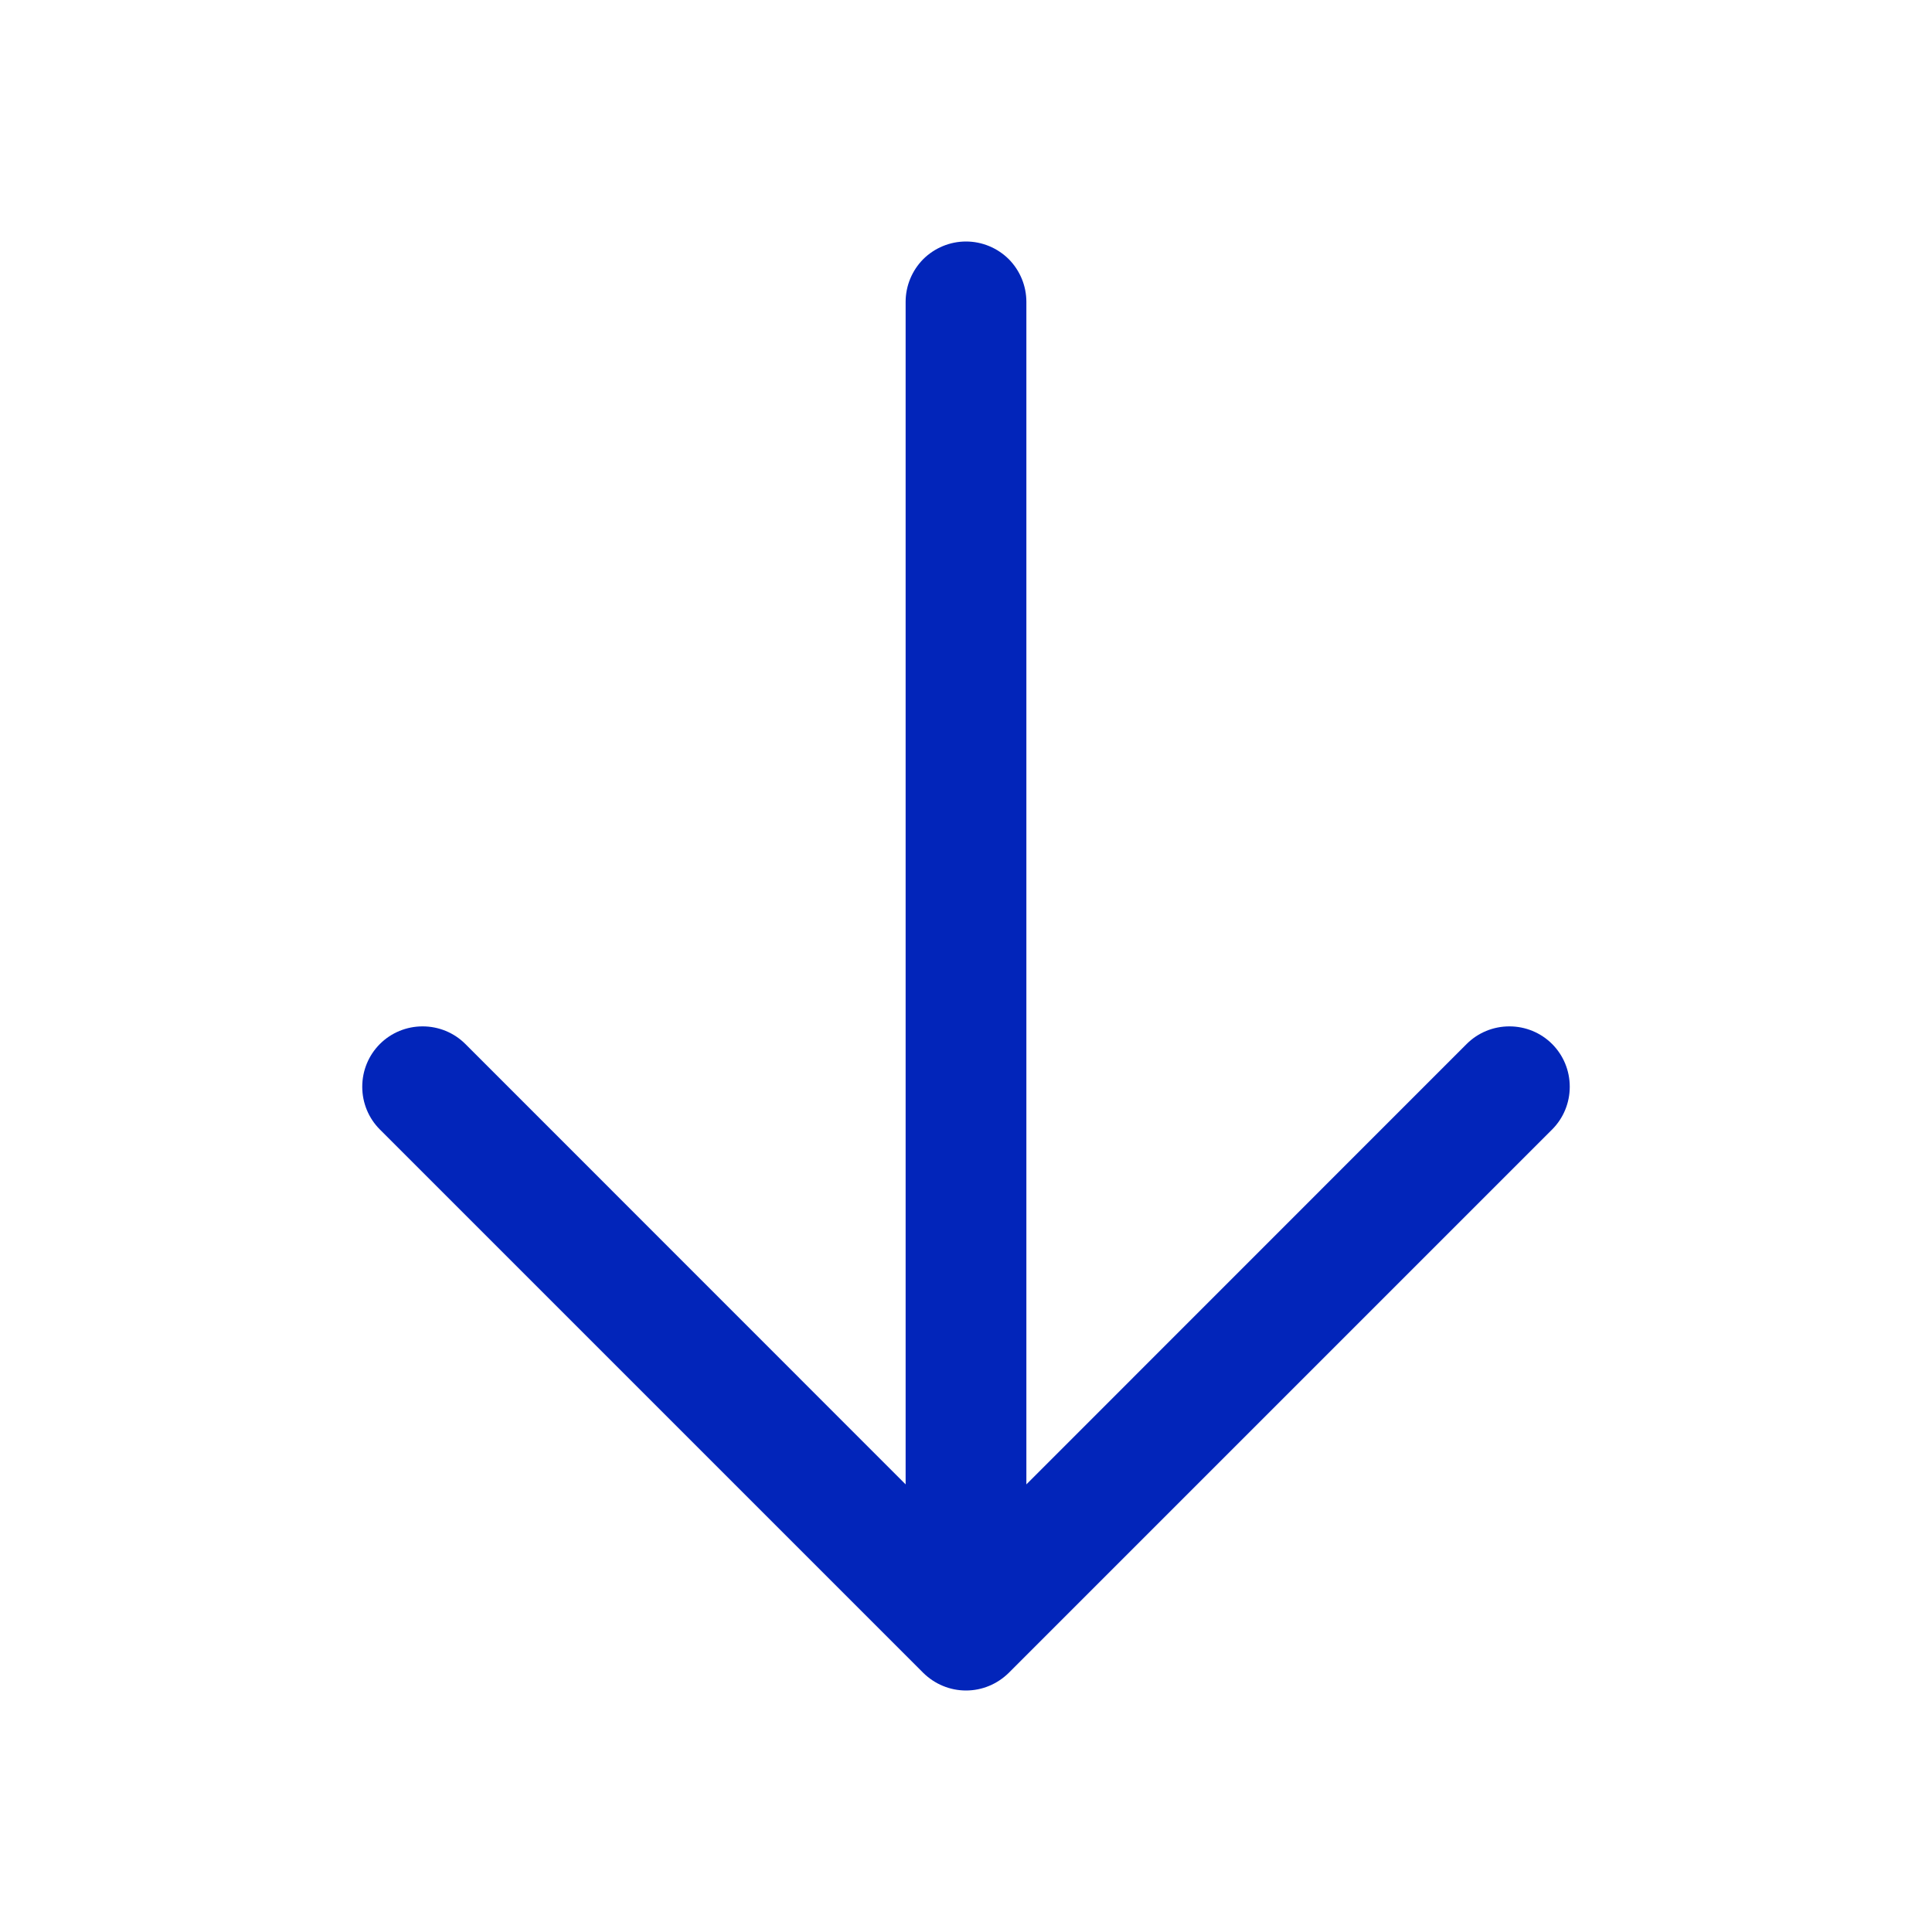
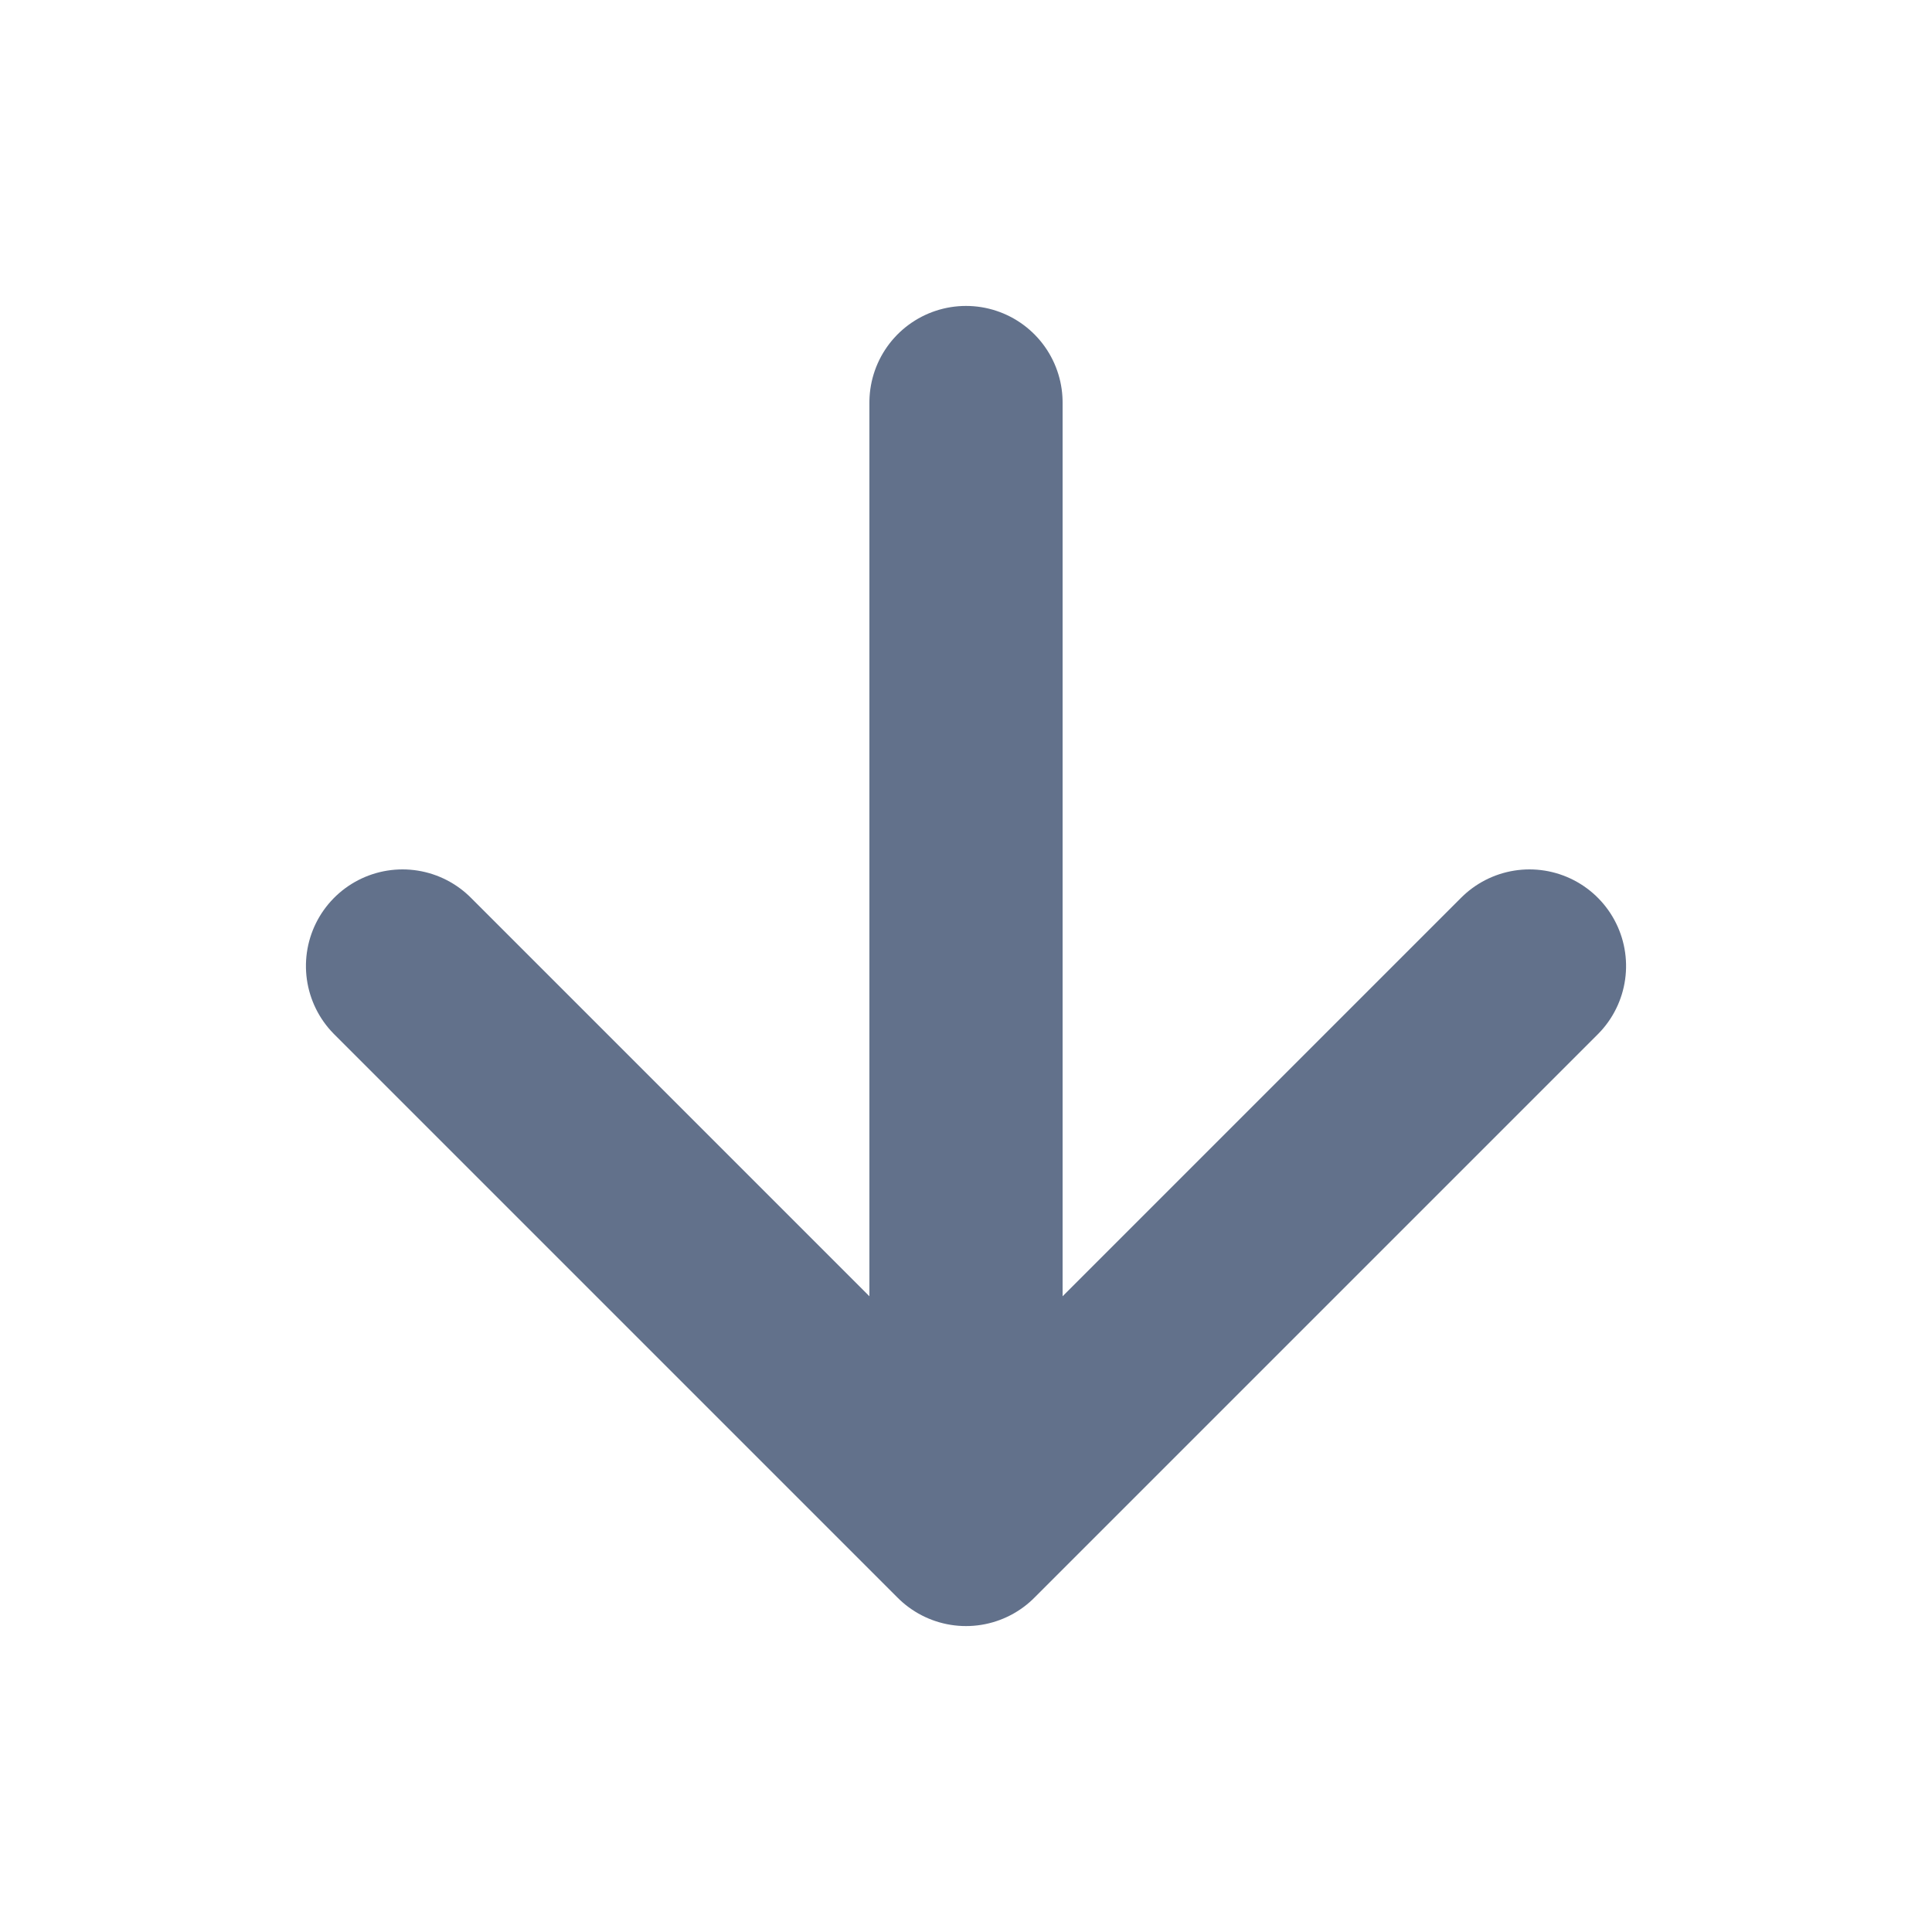
- <svg xmlns="http://www.w3.org/2000/svg" preserveAspectRatio="none" overflow="visible" style="display: block;" width="16" height="16" viewBox="0 0 16 16" fill="none">
-   <g id="Frame">
-     <path id="Vector" d="M12.854 9.354L8.354 13.854C8.307 13.9 8.252 13.937 8.191 13.962C8.131 13.987 8.066 14 8 14C7.934 14 7.869 13.987 7.809 13.962C7.748 13.937 7.693 13.9 7.646 13.854L3.146 9.354C3.052 9.26 3 9.133 3 9C3 8.867 3.052 8.74 3.146 8.646C3.24 8.552 3.367 8.5 3.5 8.5C3.633 8.5 3.76 8.552 3.854 8.646L7.5 12.293V2.5C7.5 2.367 7.553 2.24 7.646 2.146C7.74 2.053 7.867 2 8 2C8.133 2 8.26 2.053 8.354 2.146C8.447 2.24 8.5 2.367 8.5 2.5V12.293L12.146 8.646C12.24 8.552 12.367 8.5 12.5 8.5C12.633 8.5 12.76 8.552 12.854 8.646C12.948 8.74 13 8.867 13 9C13 9.133 12.948 9.26 12.854 9.354Z" fill="#0225BA" />
-   </g>
+ <svg xmlns="http://www.w3.org/2000/svg" width="20" height="20" viewBox="0 0 20 20" fill="none">
+   <path transform="rotate(90 10 10)" d="M4.167 10H15.833M10 15.833L15.833 10L10 4.167" stroke="#62718B" stroke-width="2" stroke-linecap="round" stroke-linejoin="round" />
</svg>
